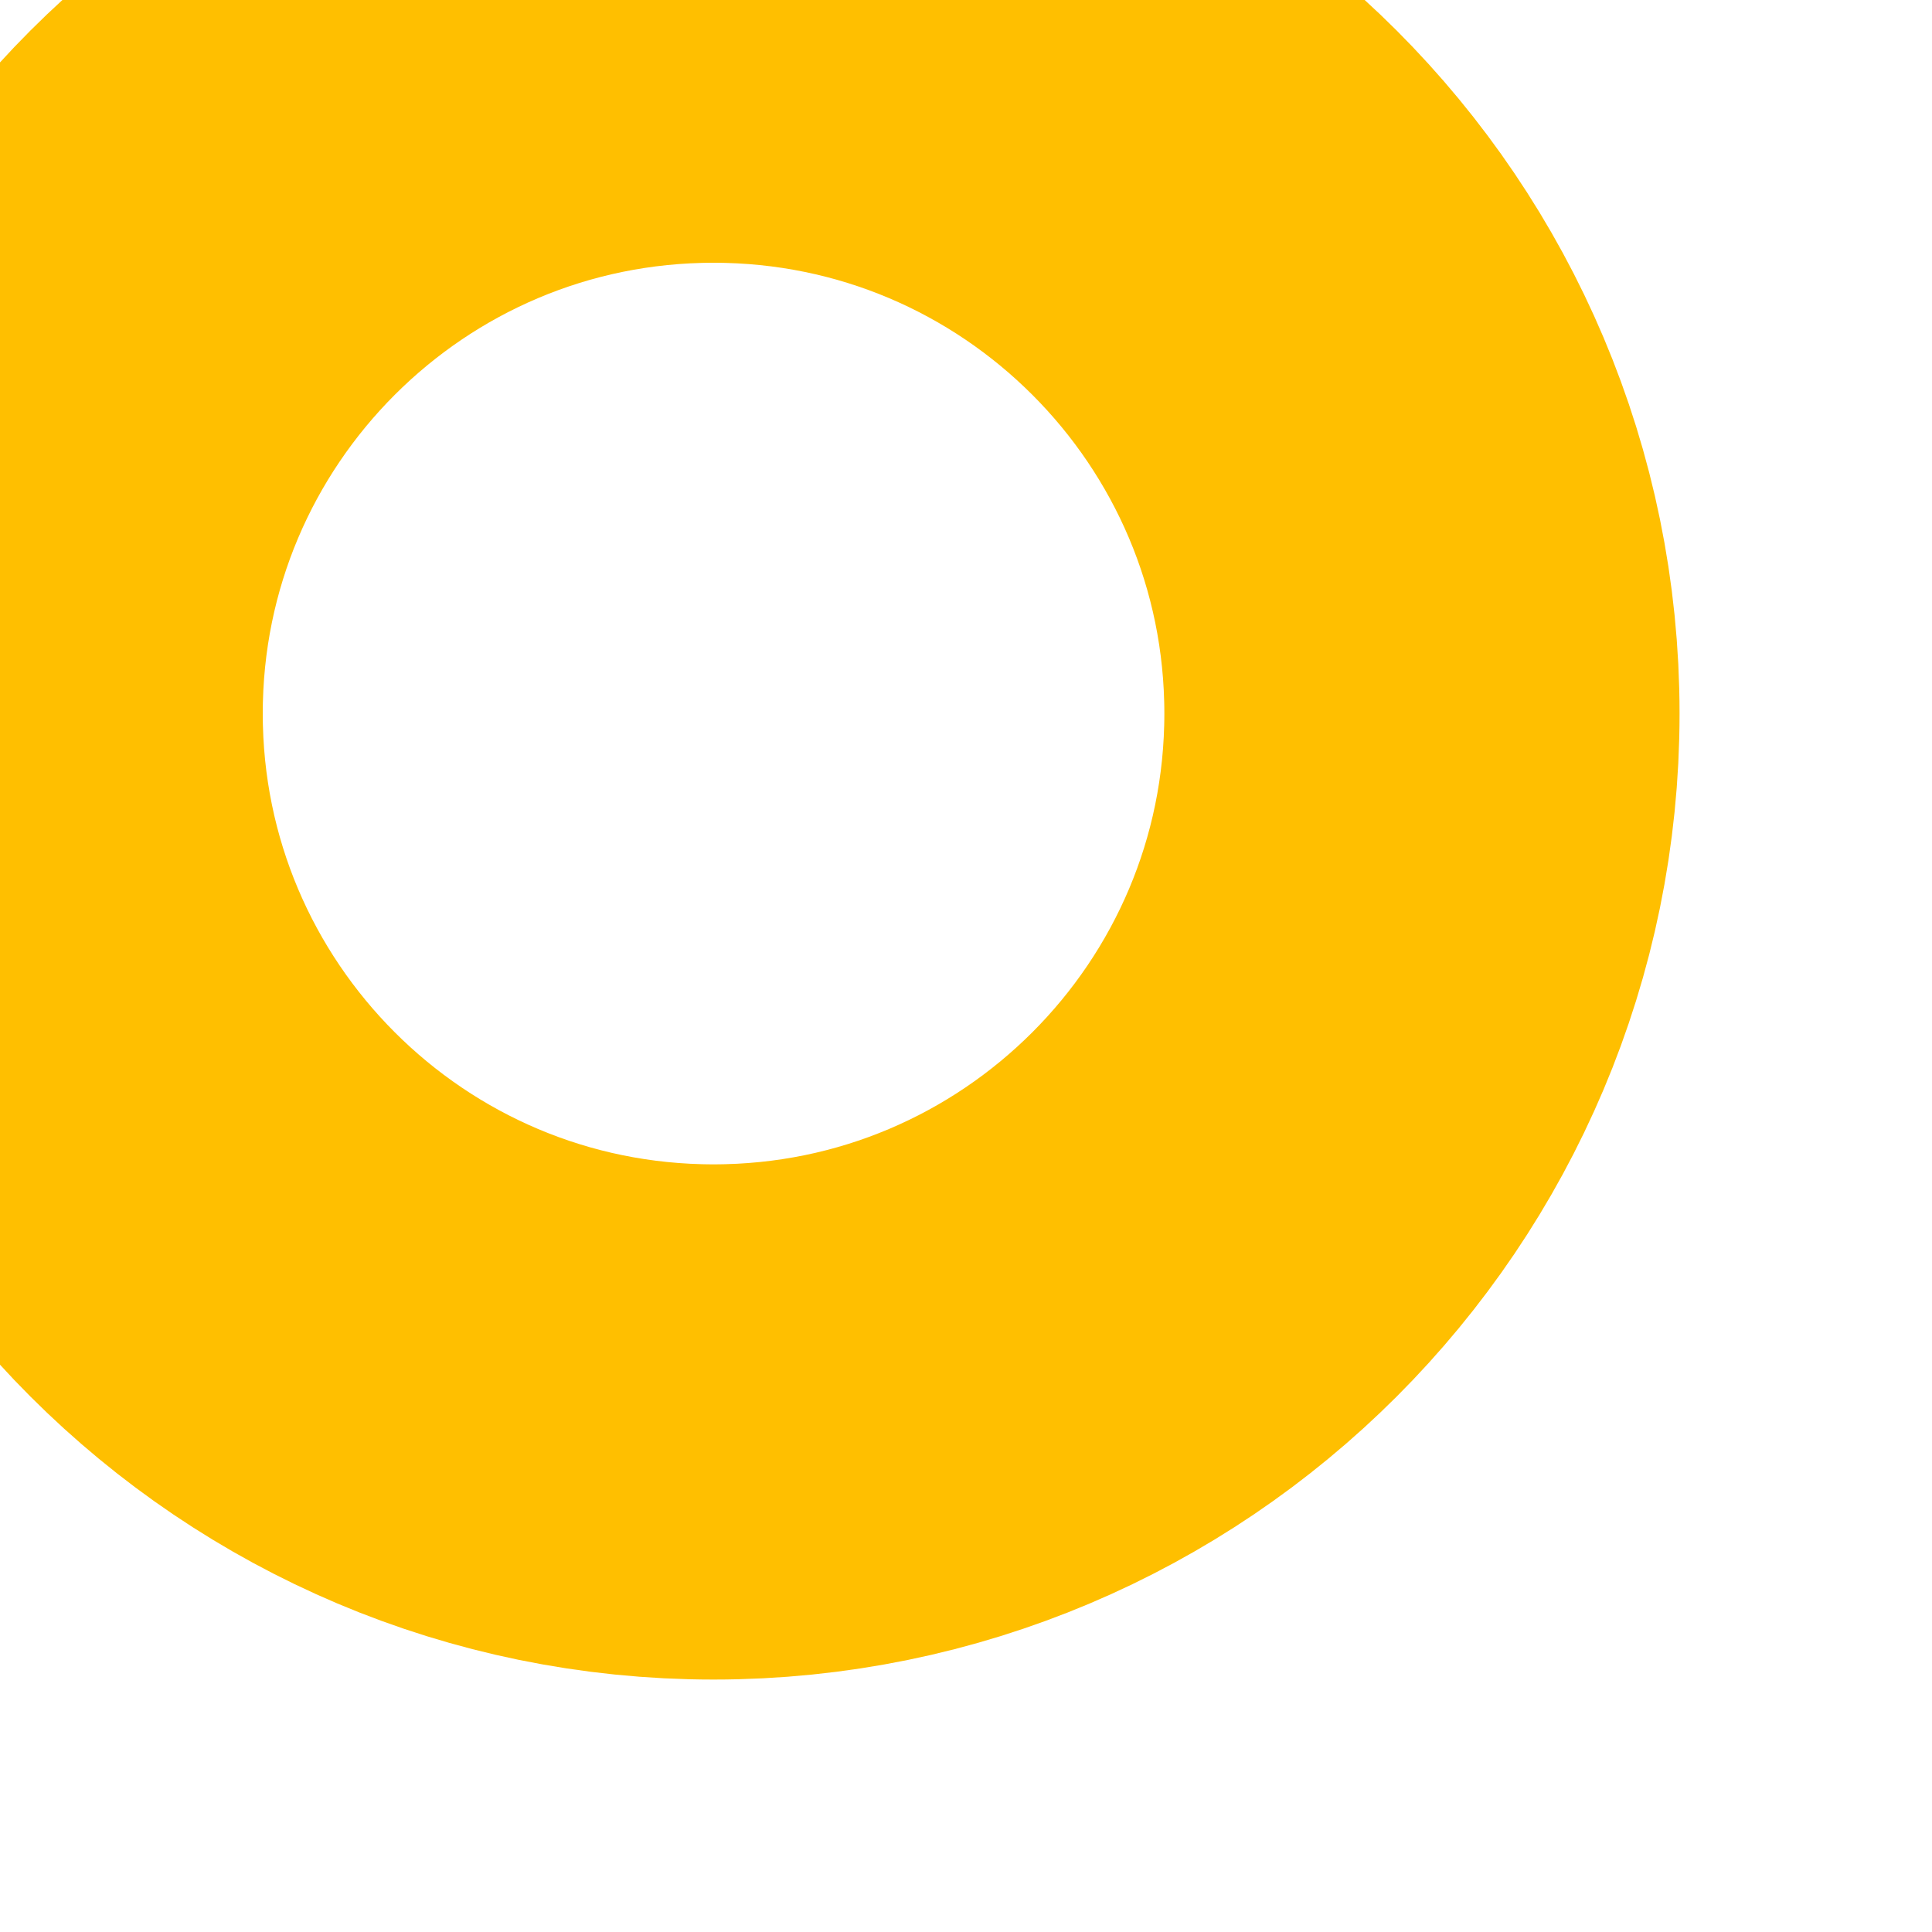
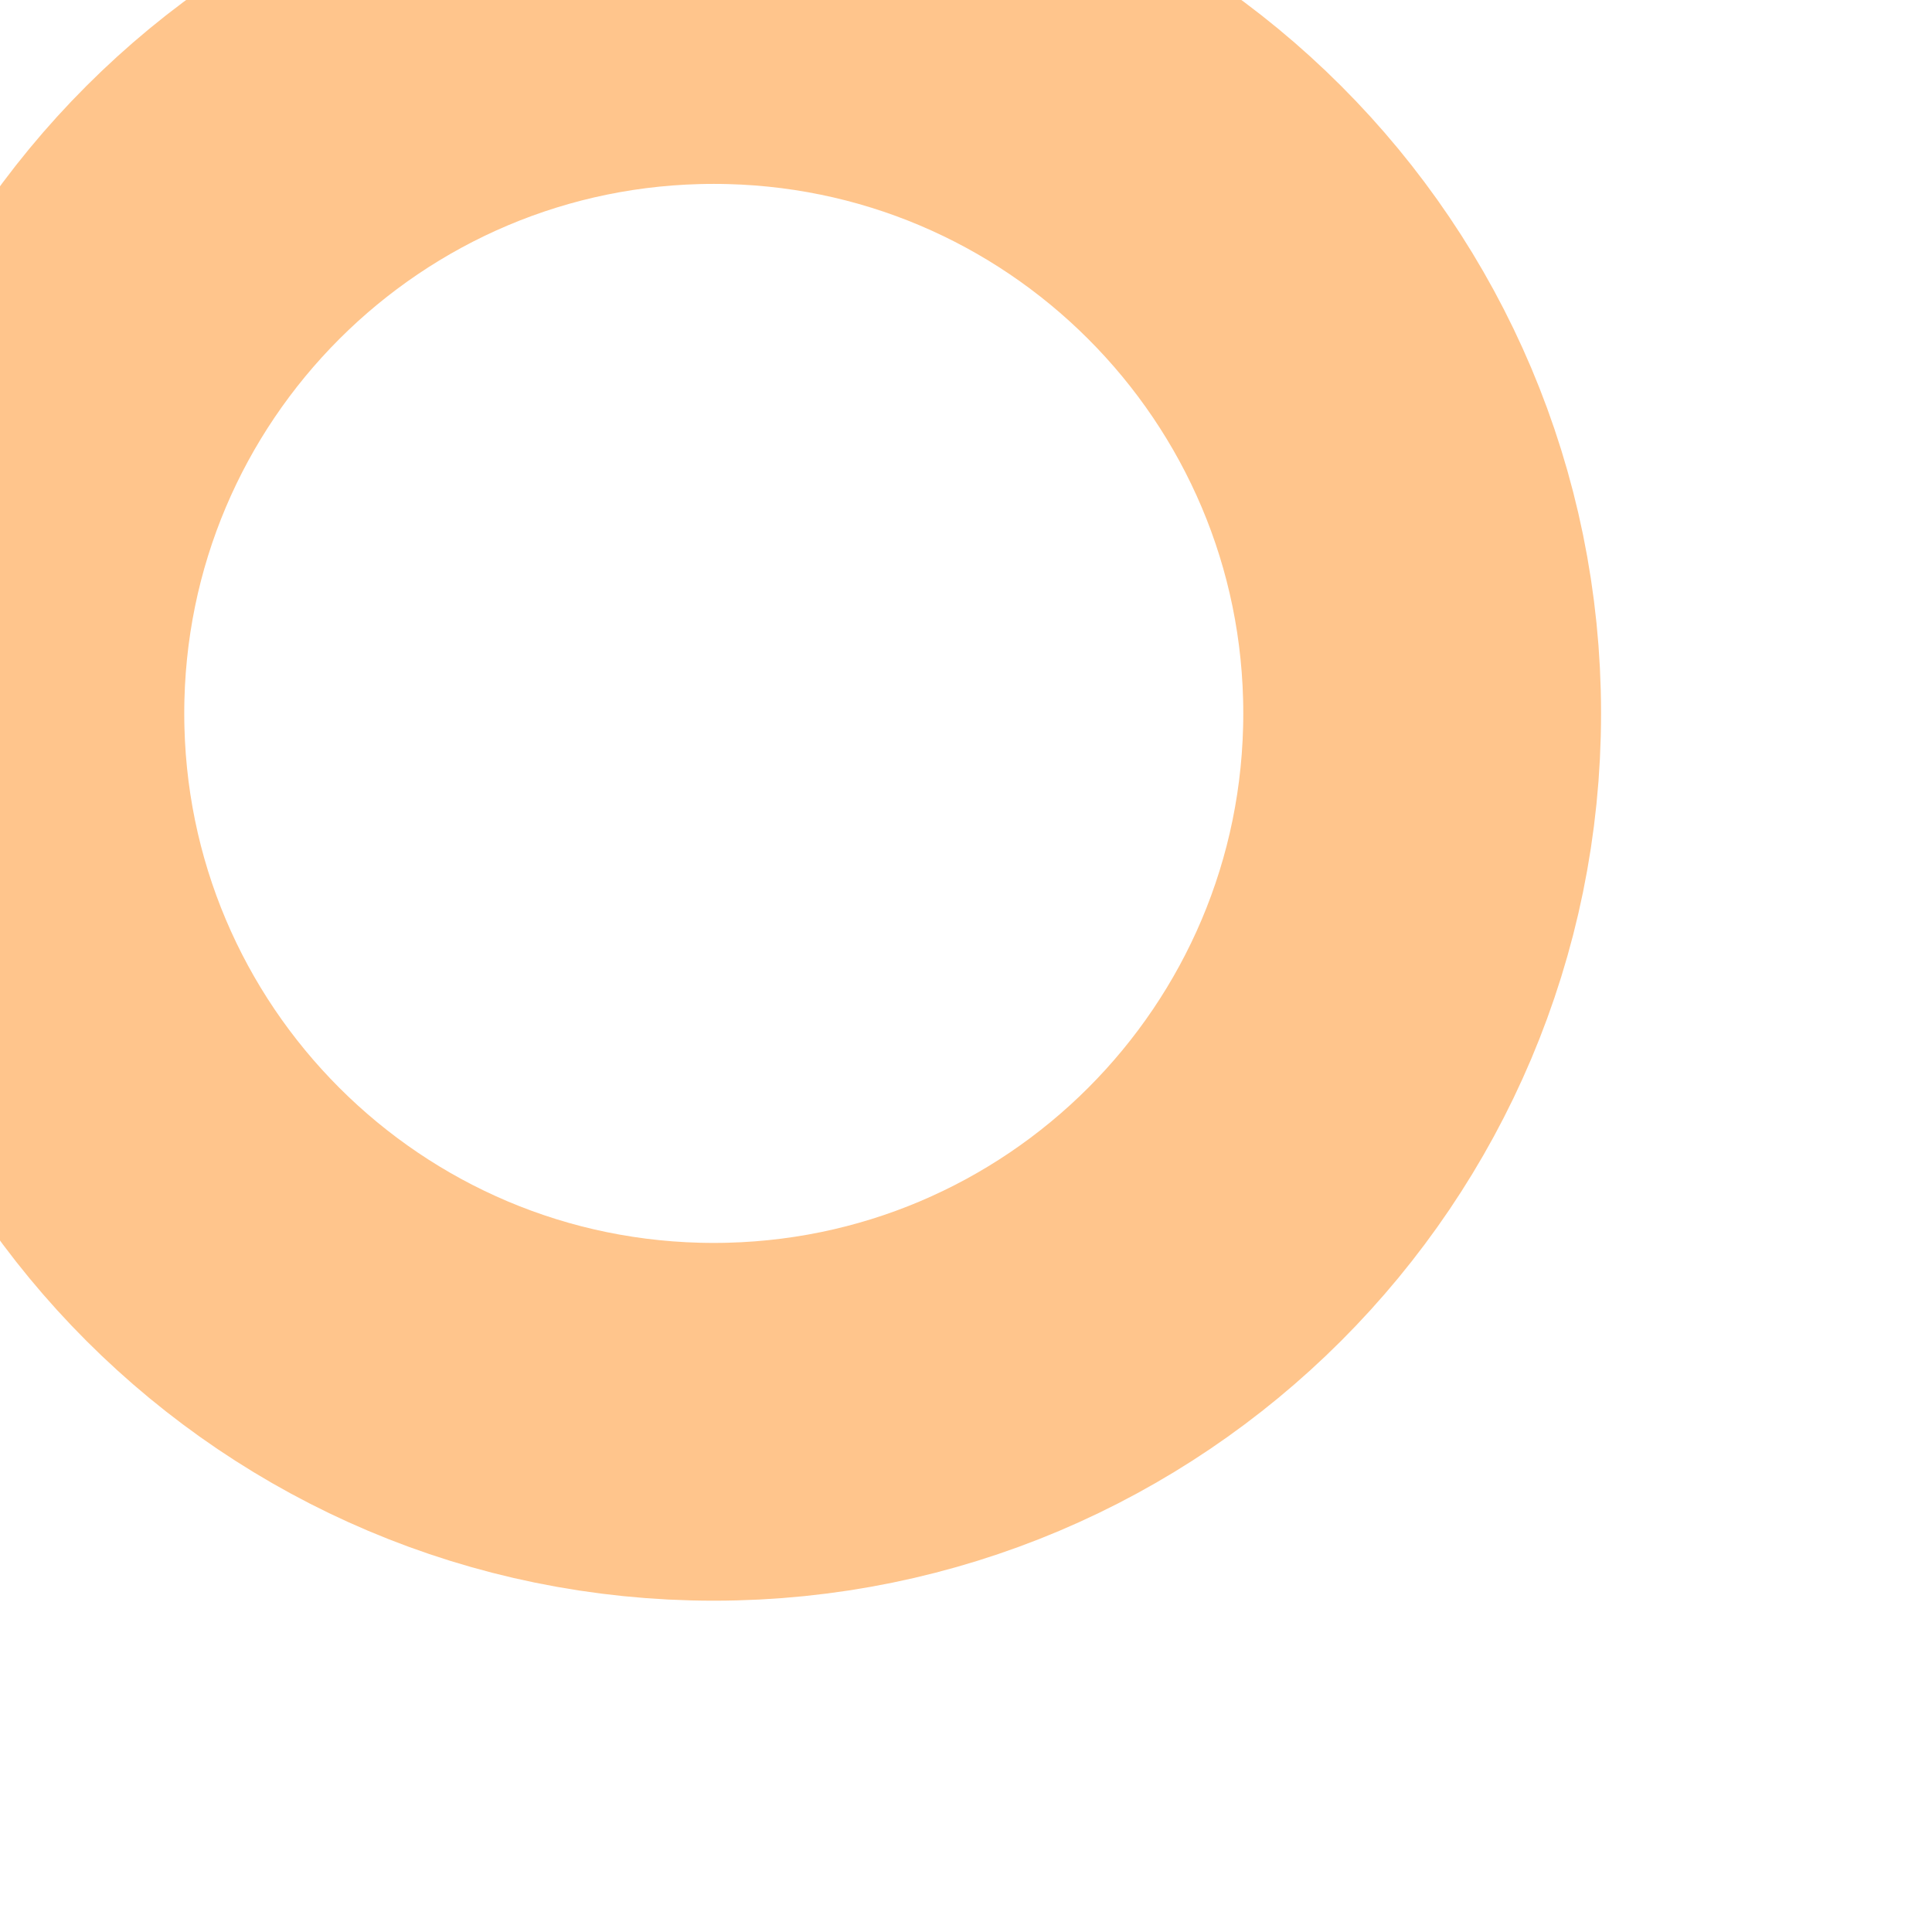
- <svg xmlns="http://www.w3.org/2000/svg" version="1.2" width="0.075in" height="0.075in" viewBox="0 0 75 75" baseProfile="tiny">
+ <svg xmlns="http://www.w3.org/2000/svg" version="1.1" id="Layer_1" x="0px" y="0px" width="5.4px" height="5.4px" viewBox="0 0 5.4 5.4" enable-background="new 0 0 5.4 5.4" xml:space="preserve">
  <g id="copper0">
    <g id="copper1">
-       <circle fill="none" cx="27.7" cy="27.7" stroke="rgb(255, 191, 0)" r="27.5" id="nonconn0" stroke-width="20" />
+       <circle id="nonconn0" fill="none" stroke="#FFC58C" cx="1.995" cy="1.994" r="1.98" />
    </g>
  </g>
</svg>
